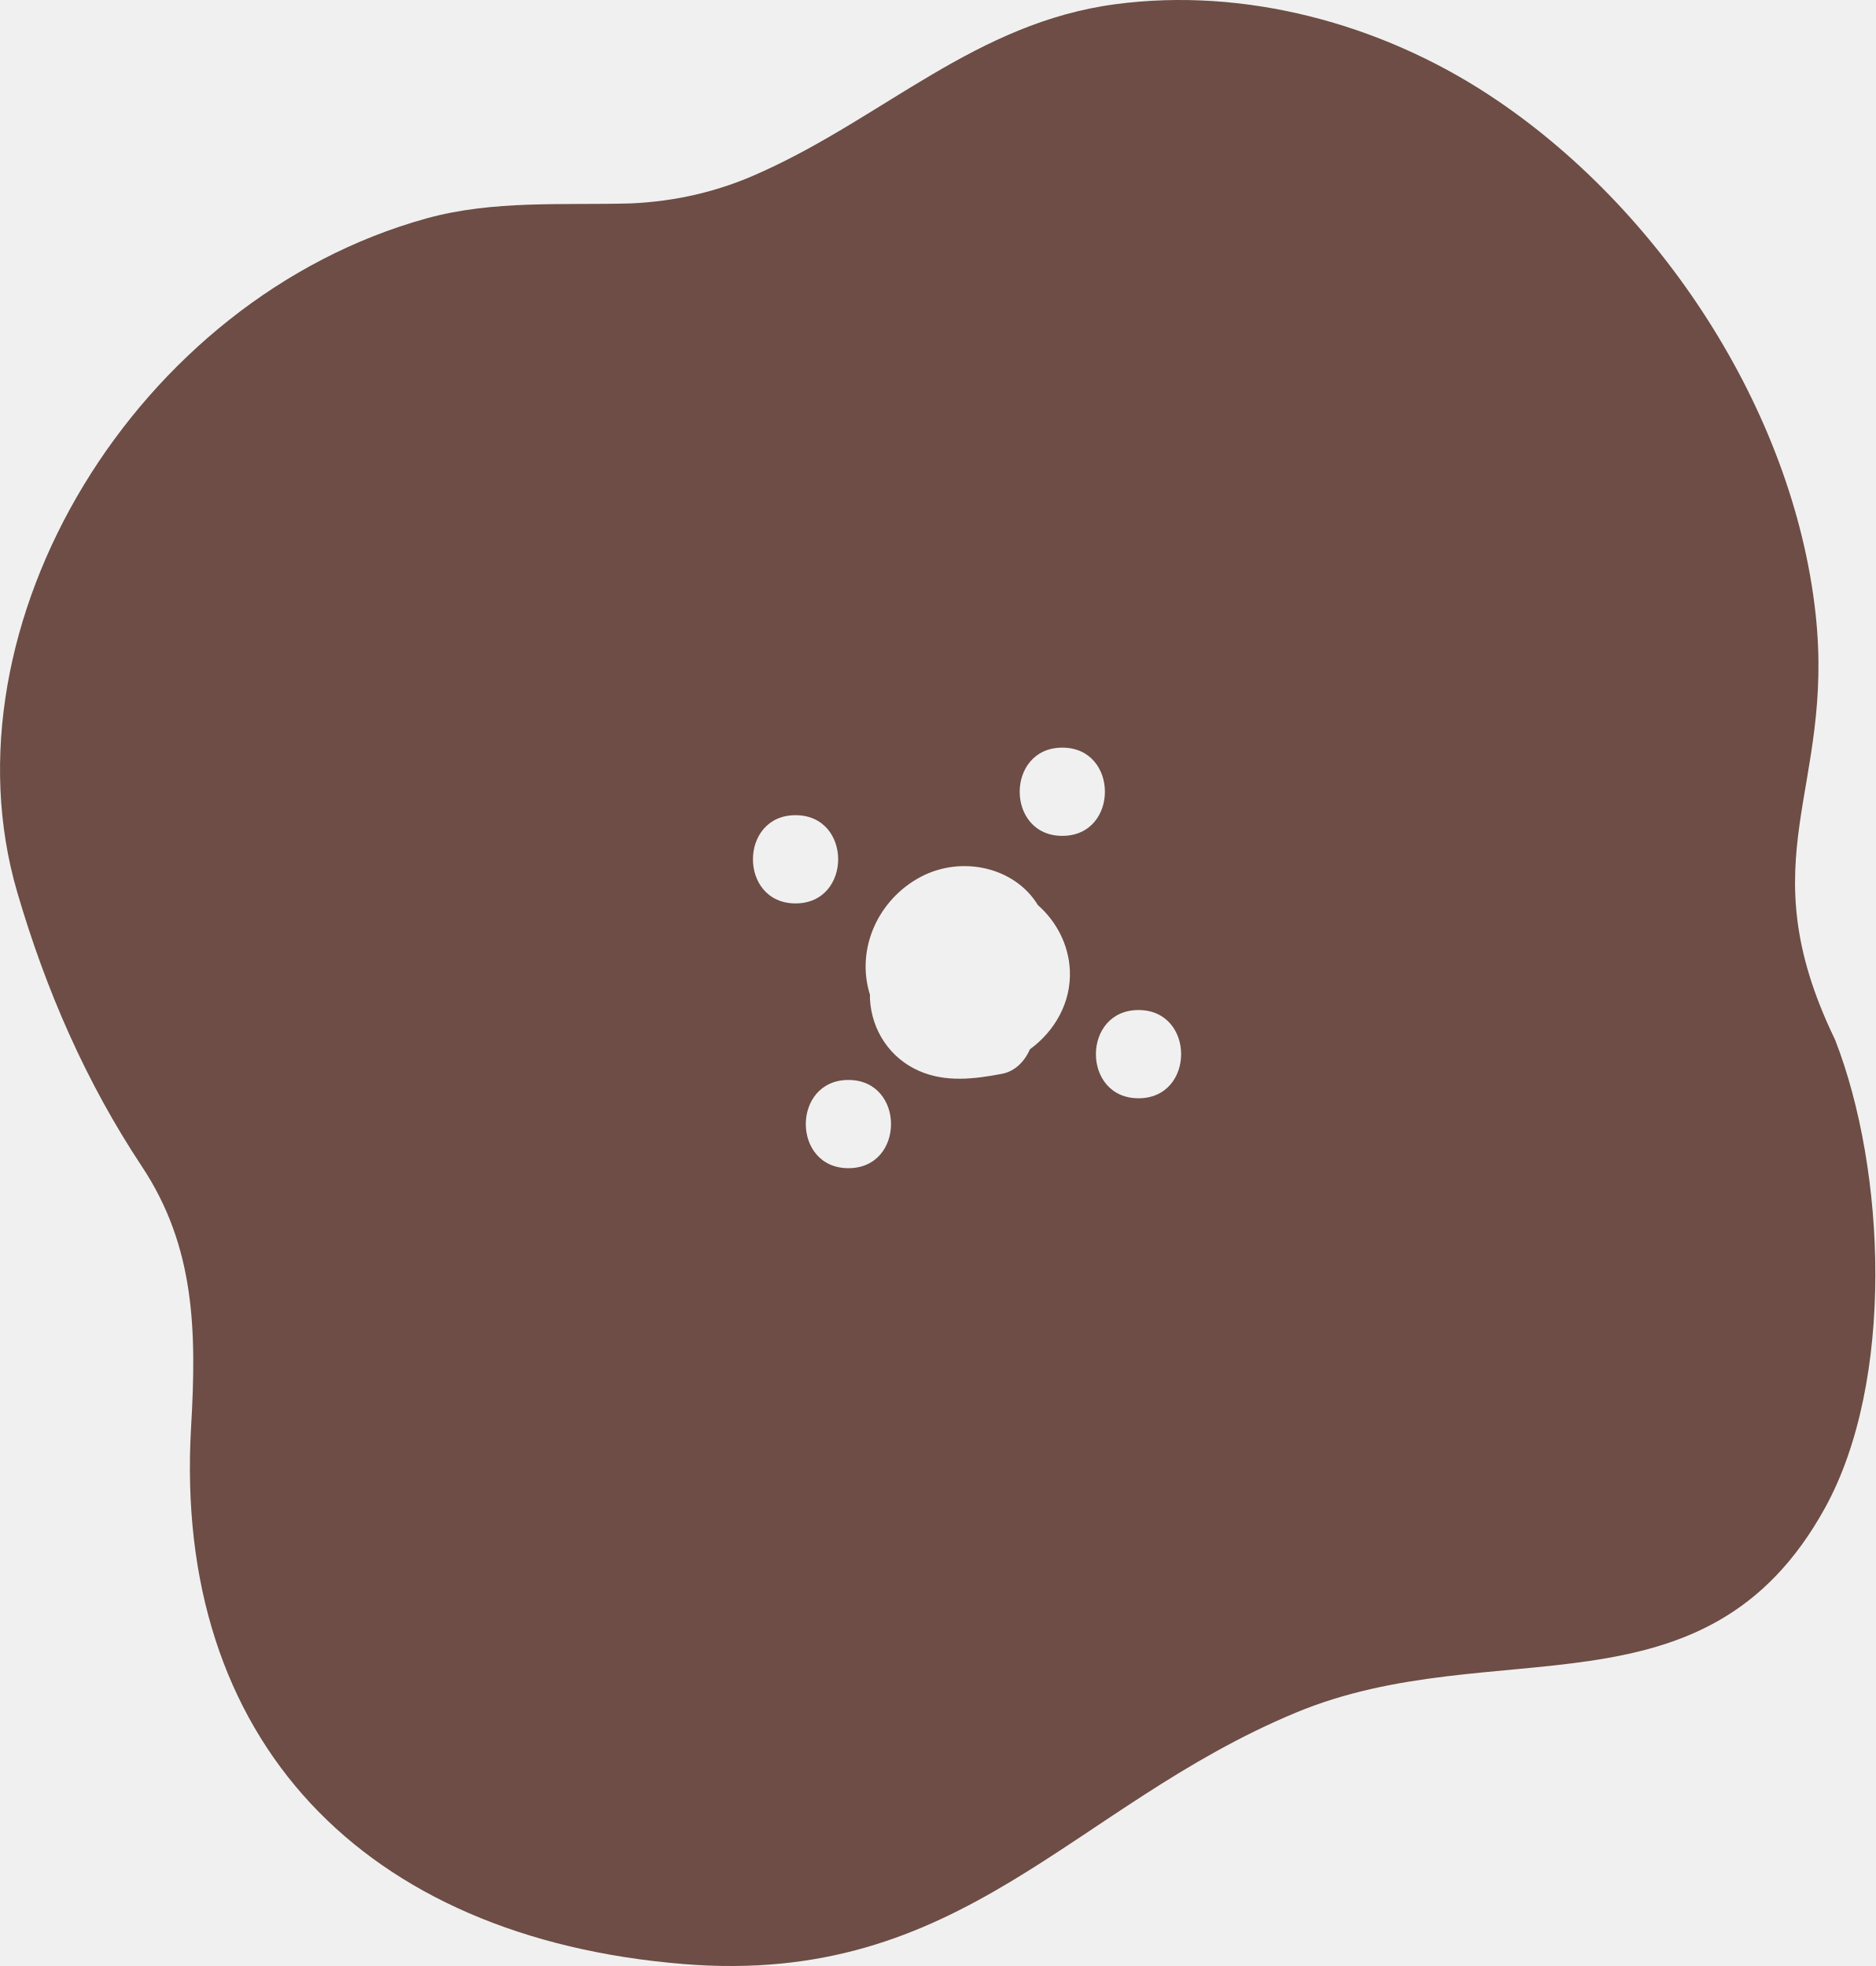
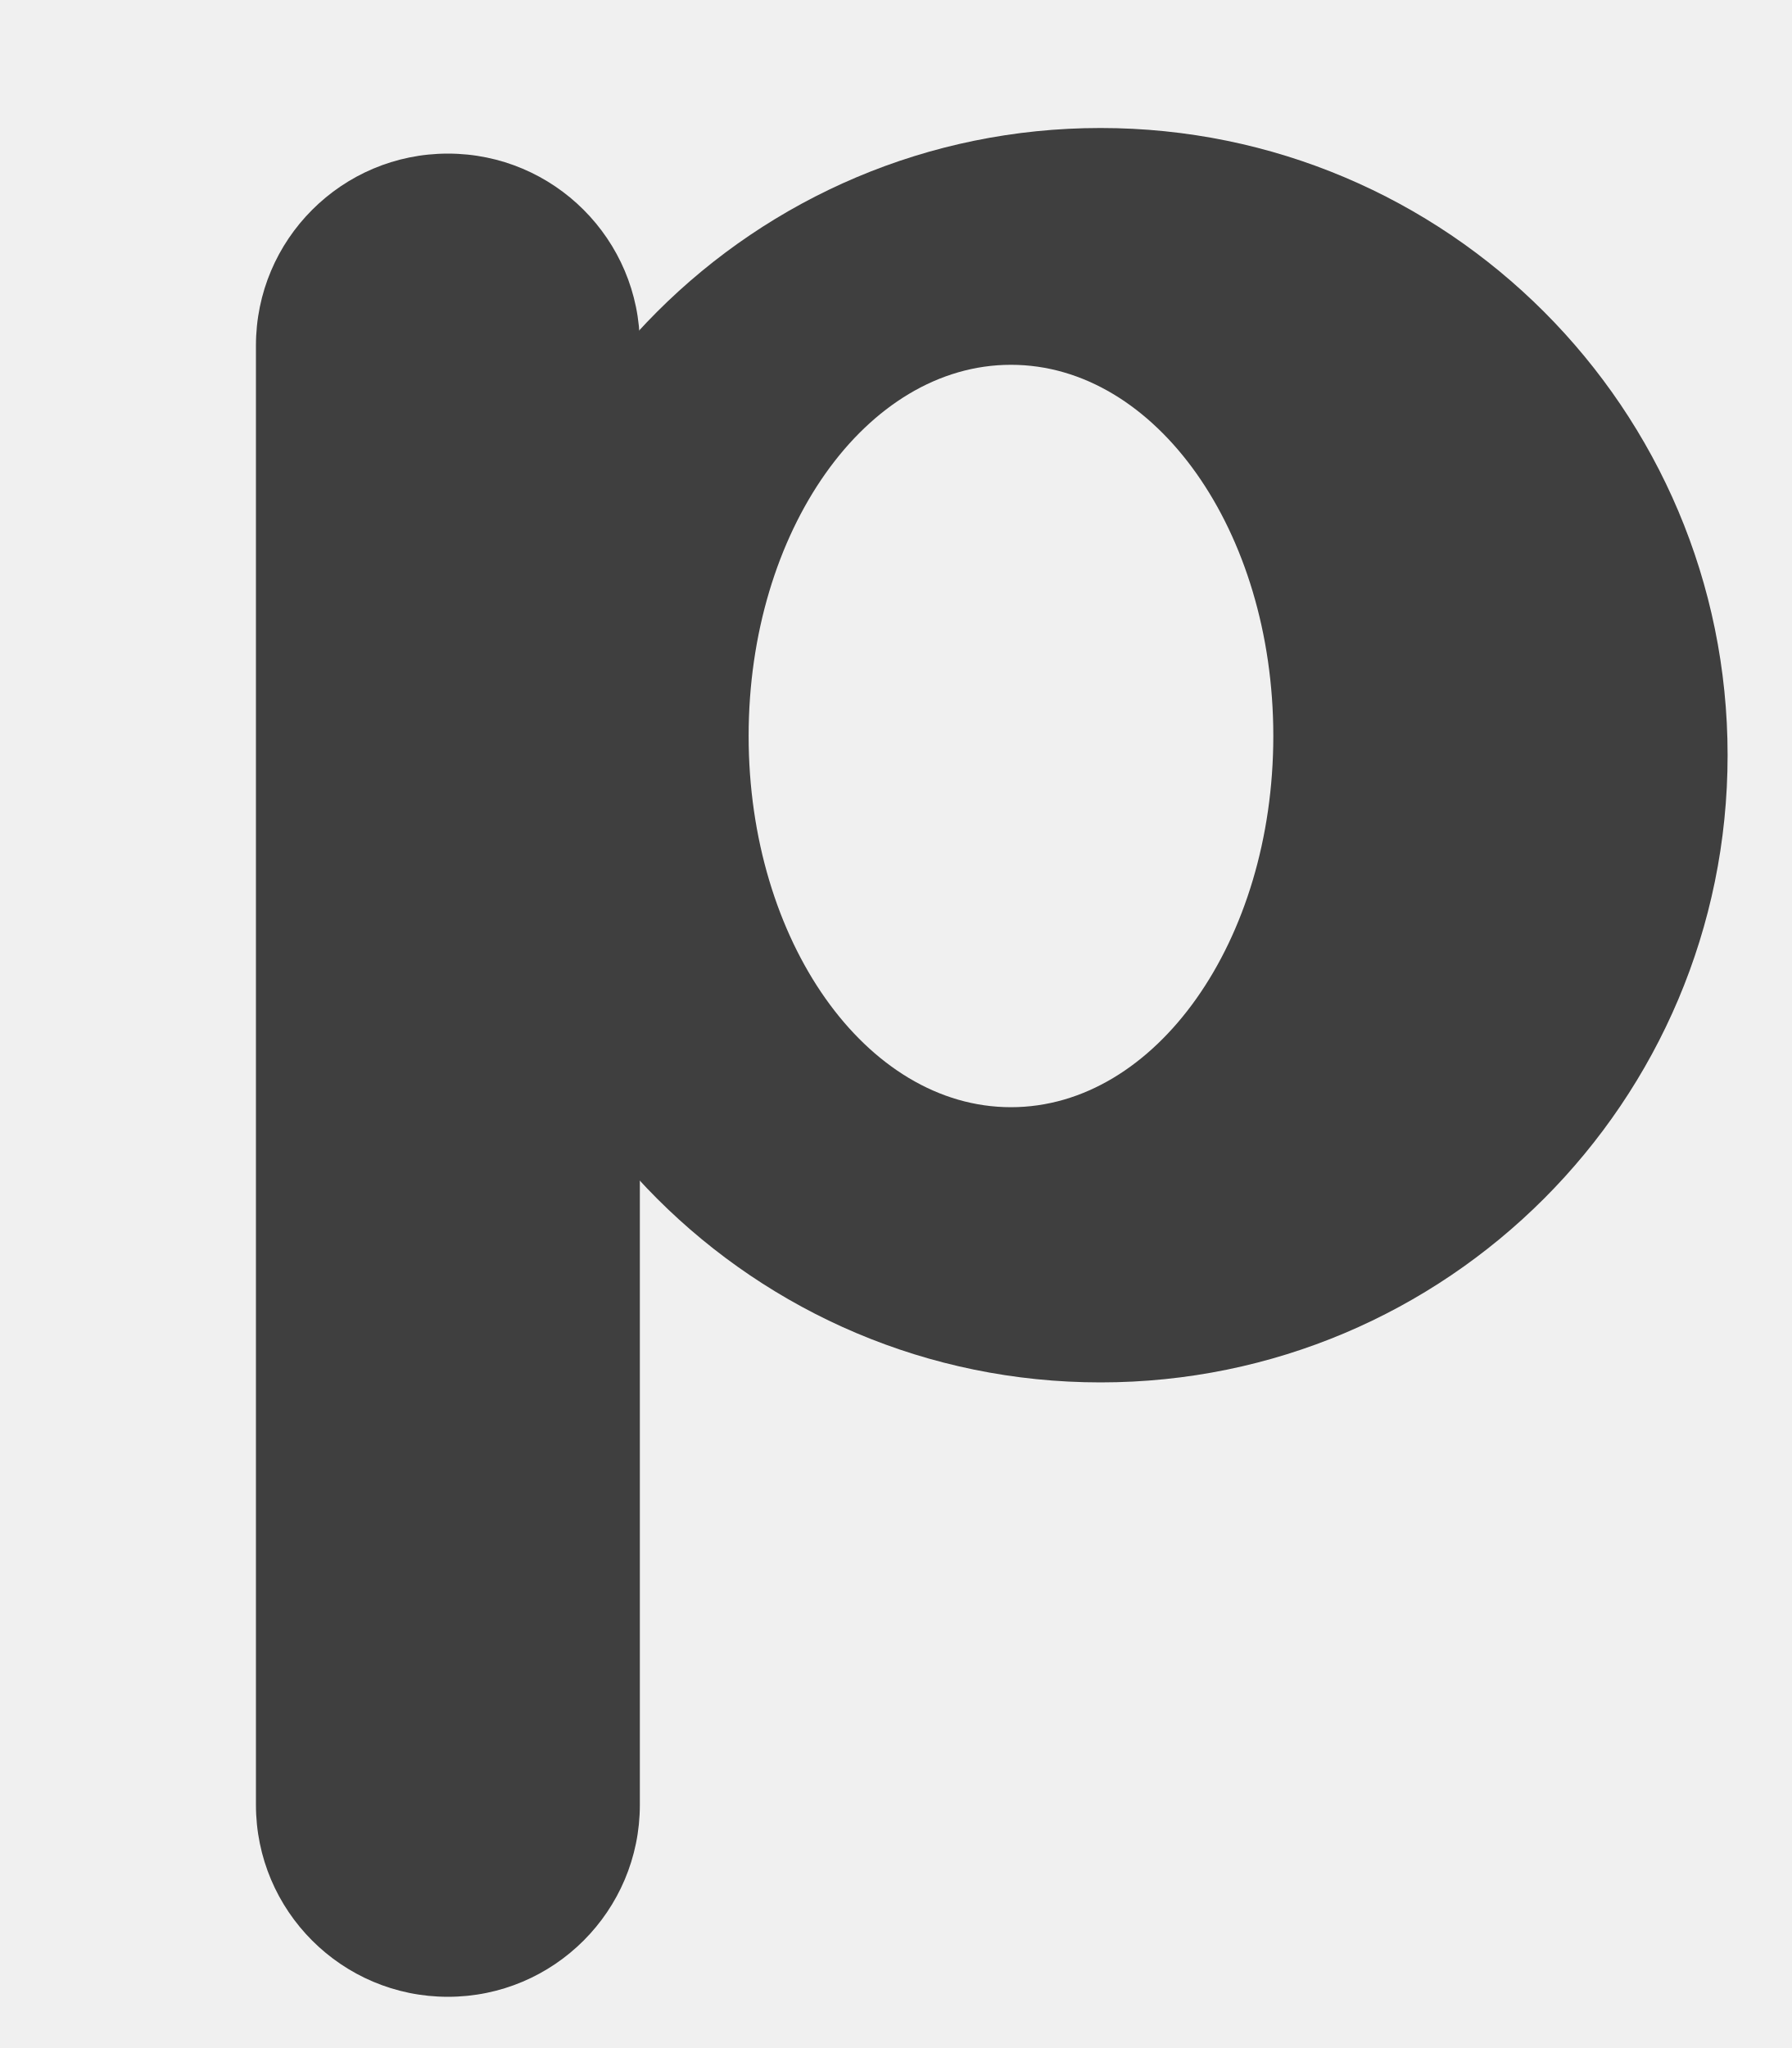
- <svg xmlns="http://www.w3.org/2000/svg" id="Capa_1" version="1.1" viewBox="0 0 221.21 231.96">
+ <svg xmlns="http://www.w3.org/2000/svg" viewBox="0 0 280 320" width="280" height="320">
  <defs>
-     <style>
-       .st0 {
-         fill: #6d4d45;
-       }
-     </style>
+     <mask id="counter">
+       <rect width="280" height="320" fill="#fff" />
+       <ellipse cx="158" cy="115" rx="41" ry="58" fill="#000" />
+     </mask>
  </defs>
-   <path class="st0" d="M216.46,122.68l-.08-.18c-10.28-21.38.07-29.23-2.22-50.11-2.64-24.02-18.45-48.02-38.51-61.18-12.83-8.42-28.79-12.75-44.1-10.71-16.38,2.18-27.21,13.26-41.73,19.8-5.11,2.36-10.26,3.47-15.43,3.7-8.03.22-16.21-.4-24.05,1.76C16,35.25-7.15,73.79,2.02,105.22c3.42,11.72,8.18,22.54,14.72,32.41,6.29,9.49,6.46,19.45,5.8,30.75-2.14,36.92,20.3,60.27,58.09,63.35,32.95,2.68,45.69-18.62,72.22-29.66,23.38-9.72,48.3,1.48,62.42-24.15,8.25-14.97,7.2-39.82,1.2-55.23h0ZM93.84,96.18c6.71,0,6.7,10.41,0,10.41s-6.7-10.41,0-10.41ZM100.08,137.83c-6.71,0-6.7-10.41,0-10.41s6.7,10.41,0,10.41ZM121.49,123.79c-.61,1.43-1.76,2.62-3.32,2.91-3.28.62-6.62,1.03-9.77-.35-3.41-1.5-5.57-4.75-5.78-8.46-.01-.17,0-.35,0-.52-1.71-5.45,1-11.29,6.02-13.93,4.8-2.52,11.05-1.15,13.79,3.35,2.17,1.9,3.63,4.67,3.77,7.69.17,3.79-1.78,7.18-4.71,9.32h0ZM125.31,98.62c-6.71,0-6.7-10.41,0-10.41s6.7,10.41,0,10.41ZM134.3,129.58c-6.71,0-6.7-10.41,0-10.41s6.7,10.41,0,10.41Z" />
+   <g fill="#3f3f3f" mask="url(#counter)">
+     <rect x="40" y="24" width="60" height="288" rx="30" />
+     <circle cx="172" cy="118" r="98" />
+   </g>
</svg>
